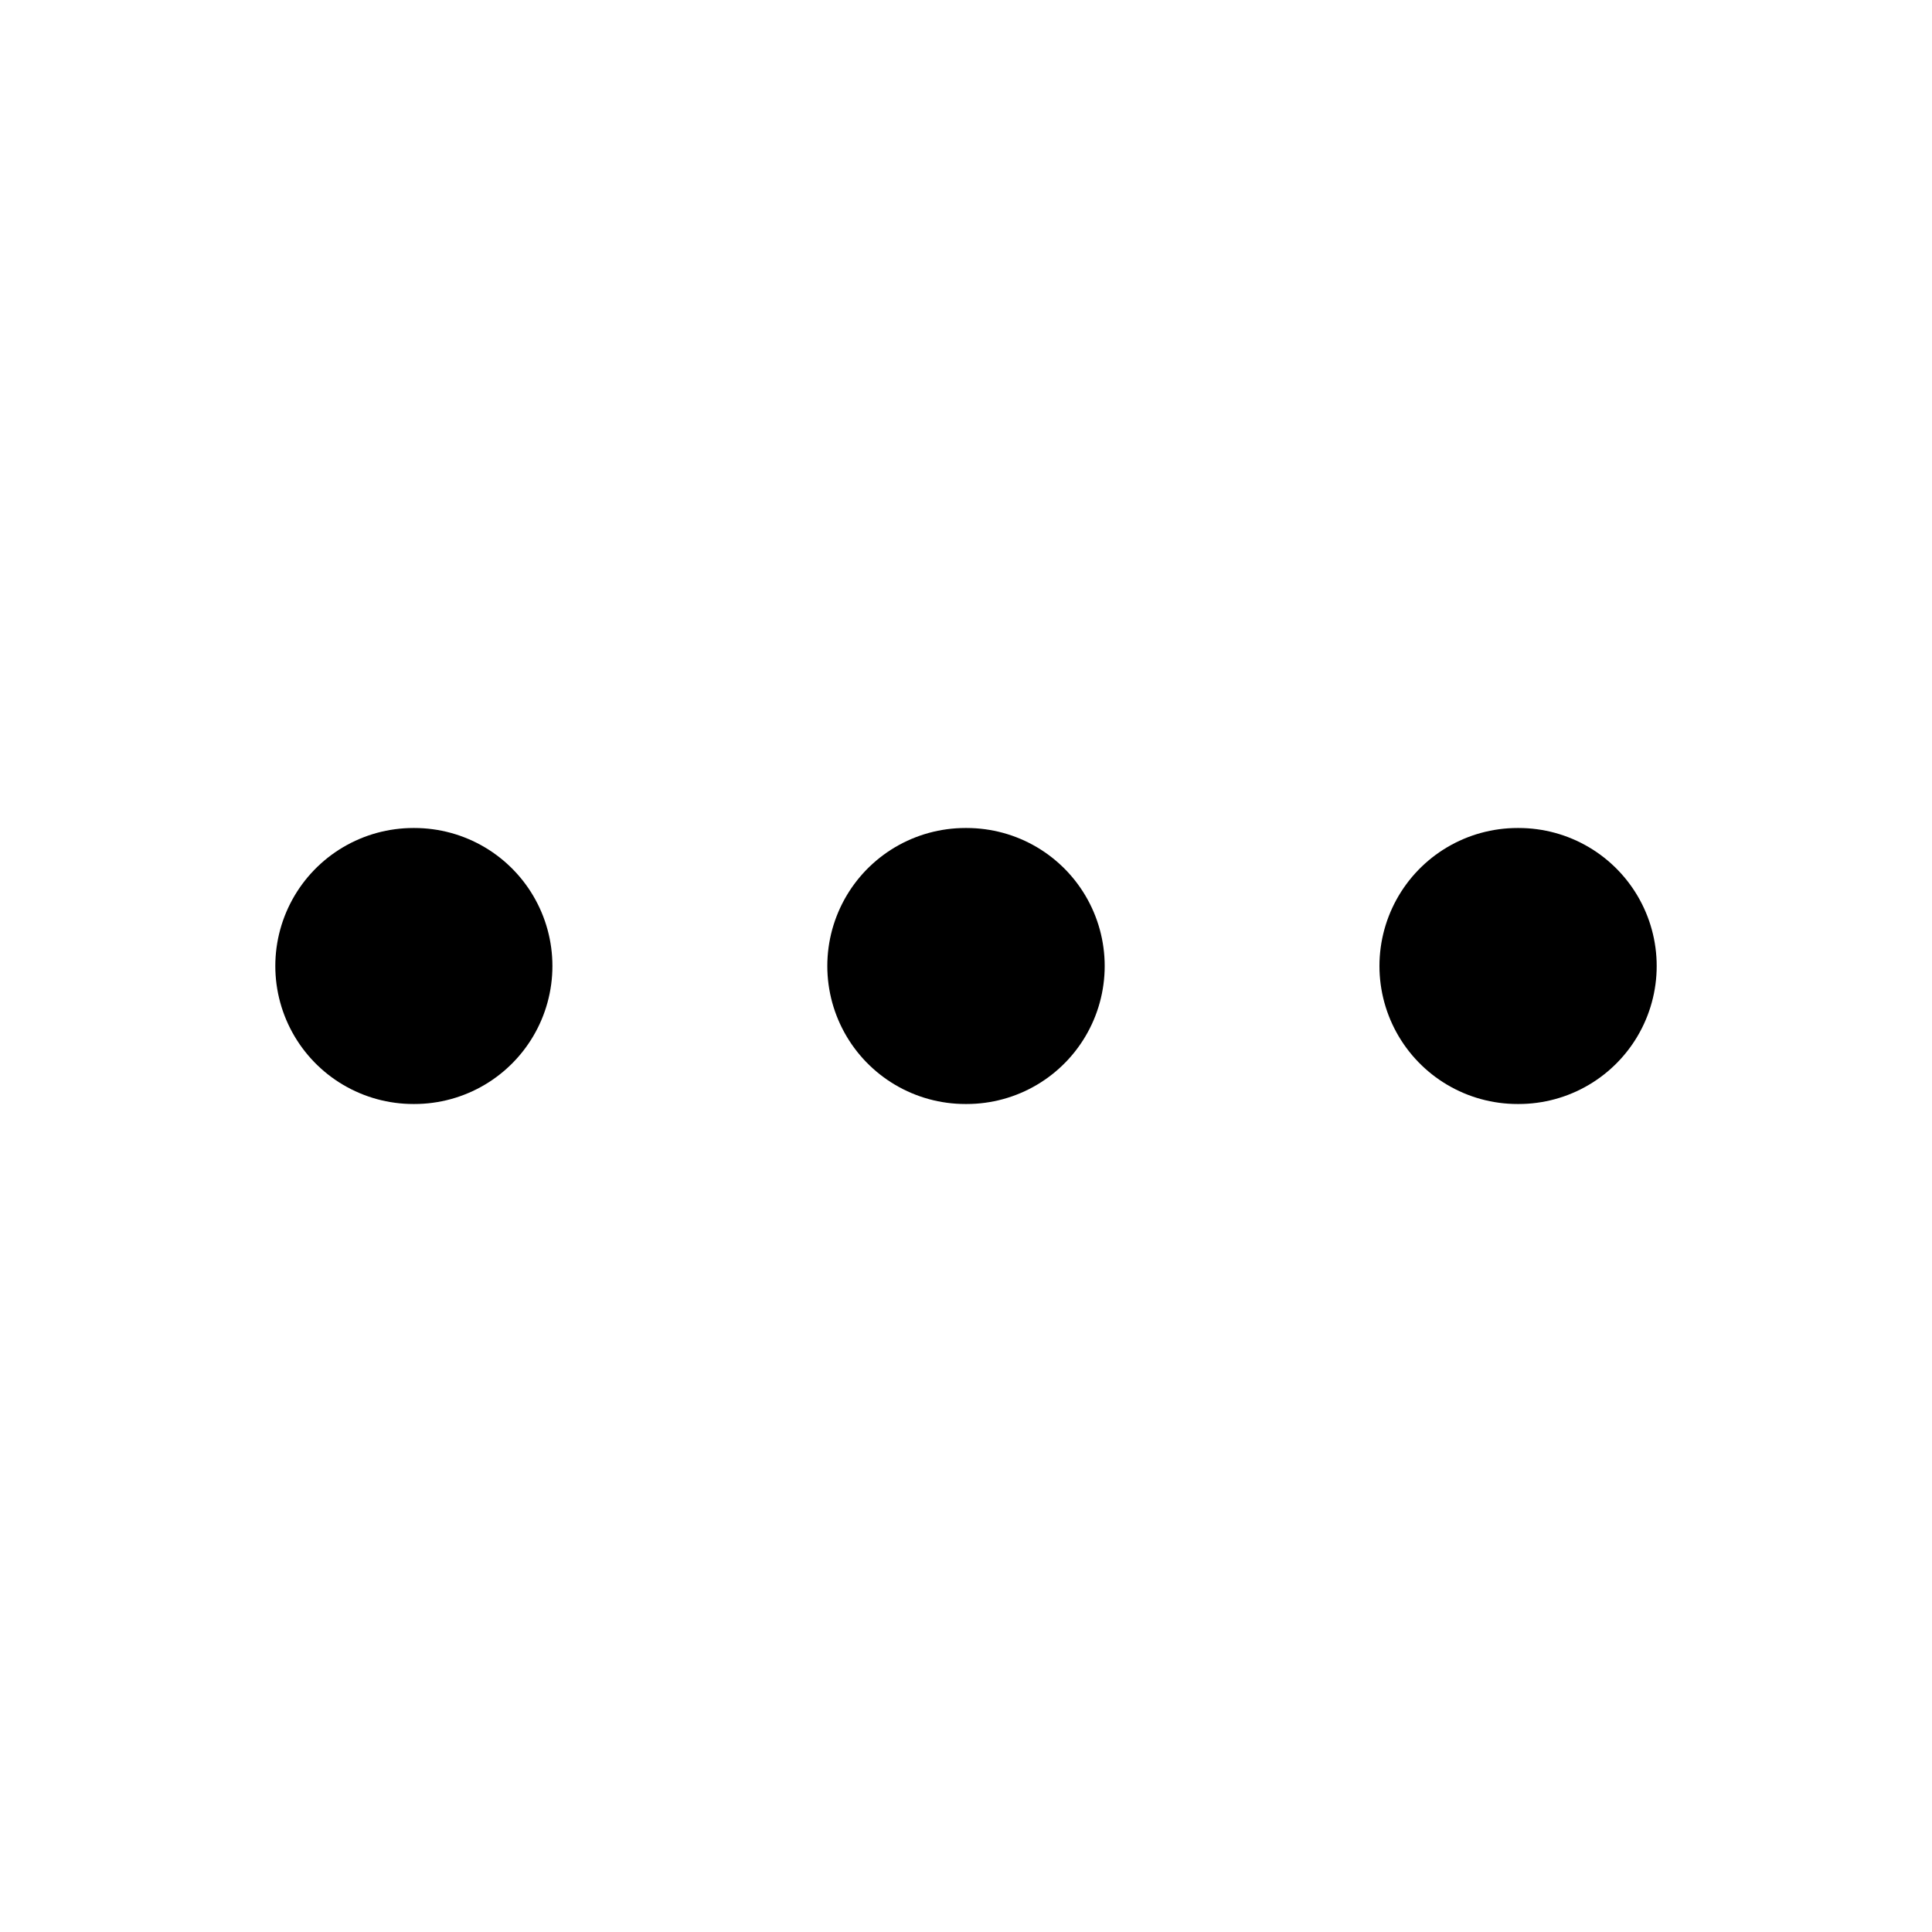
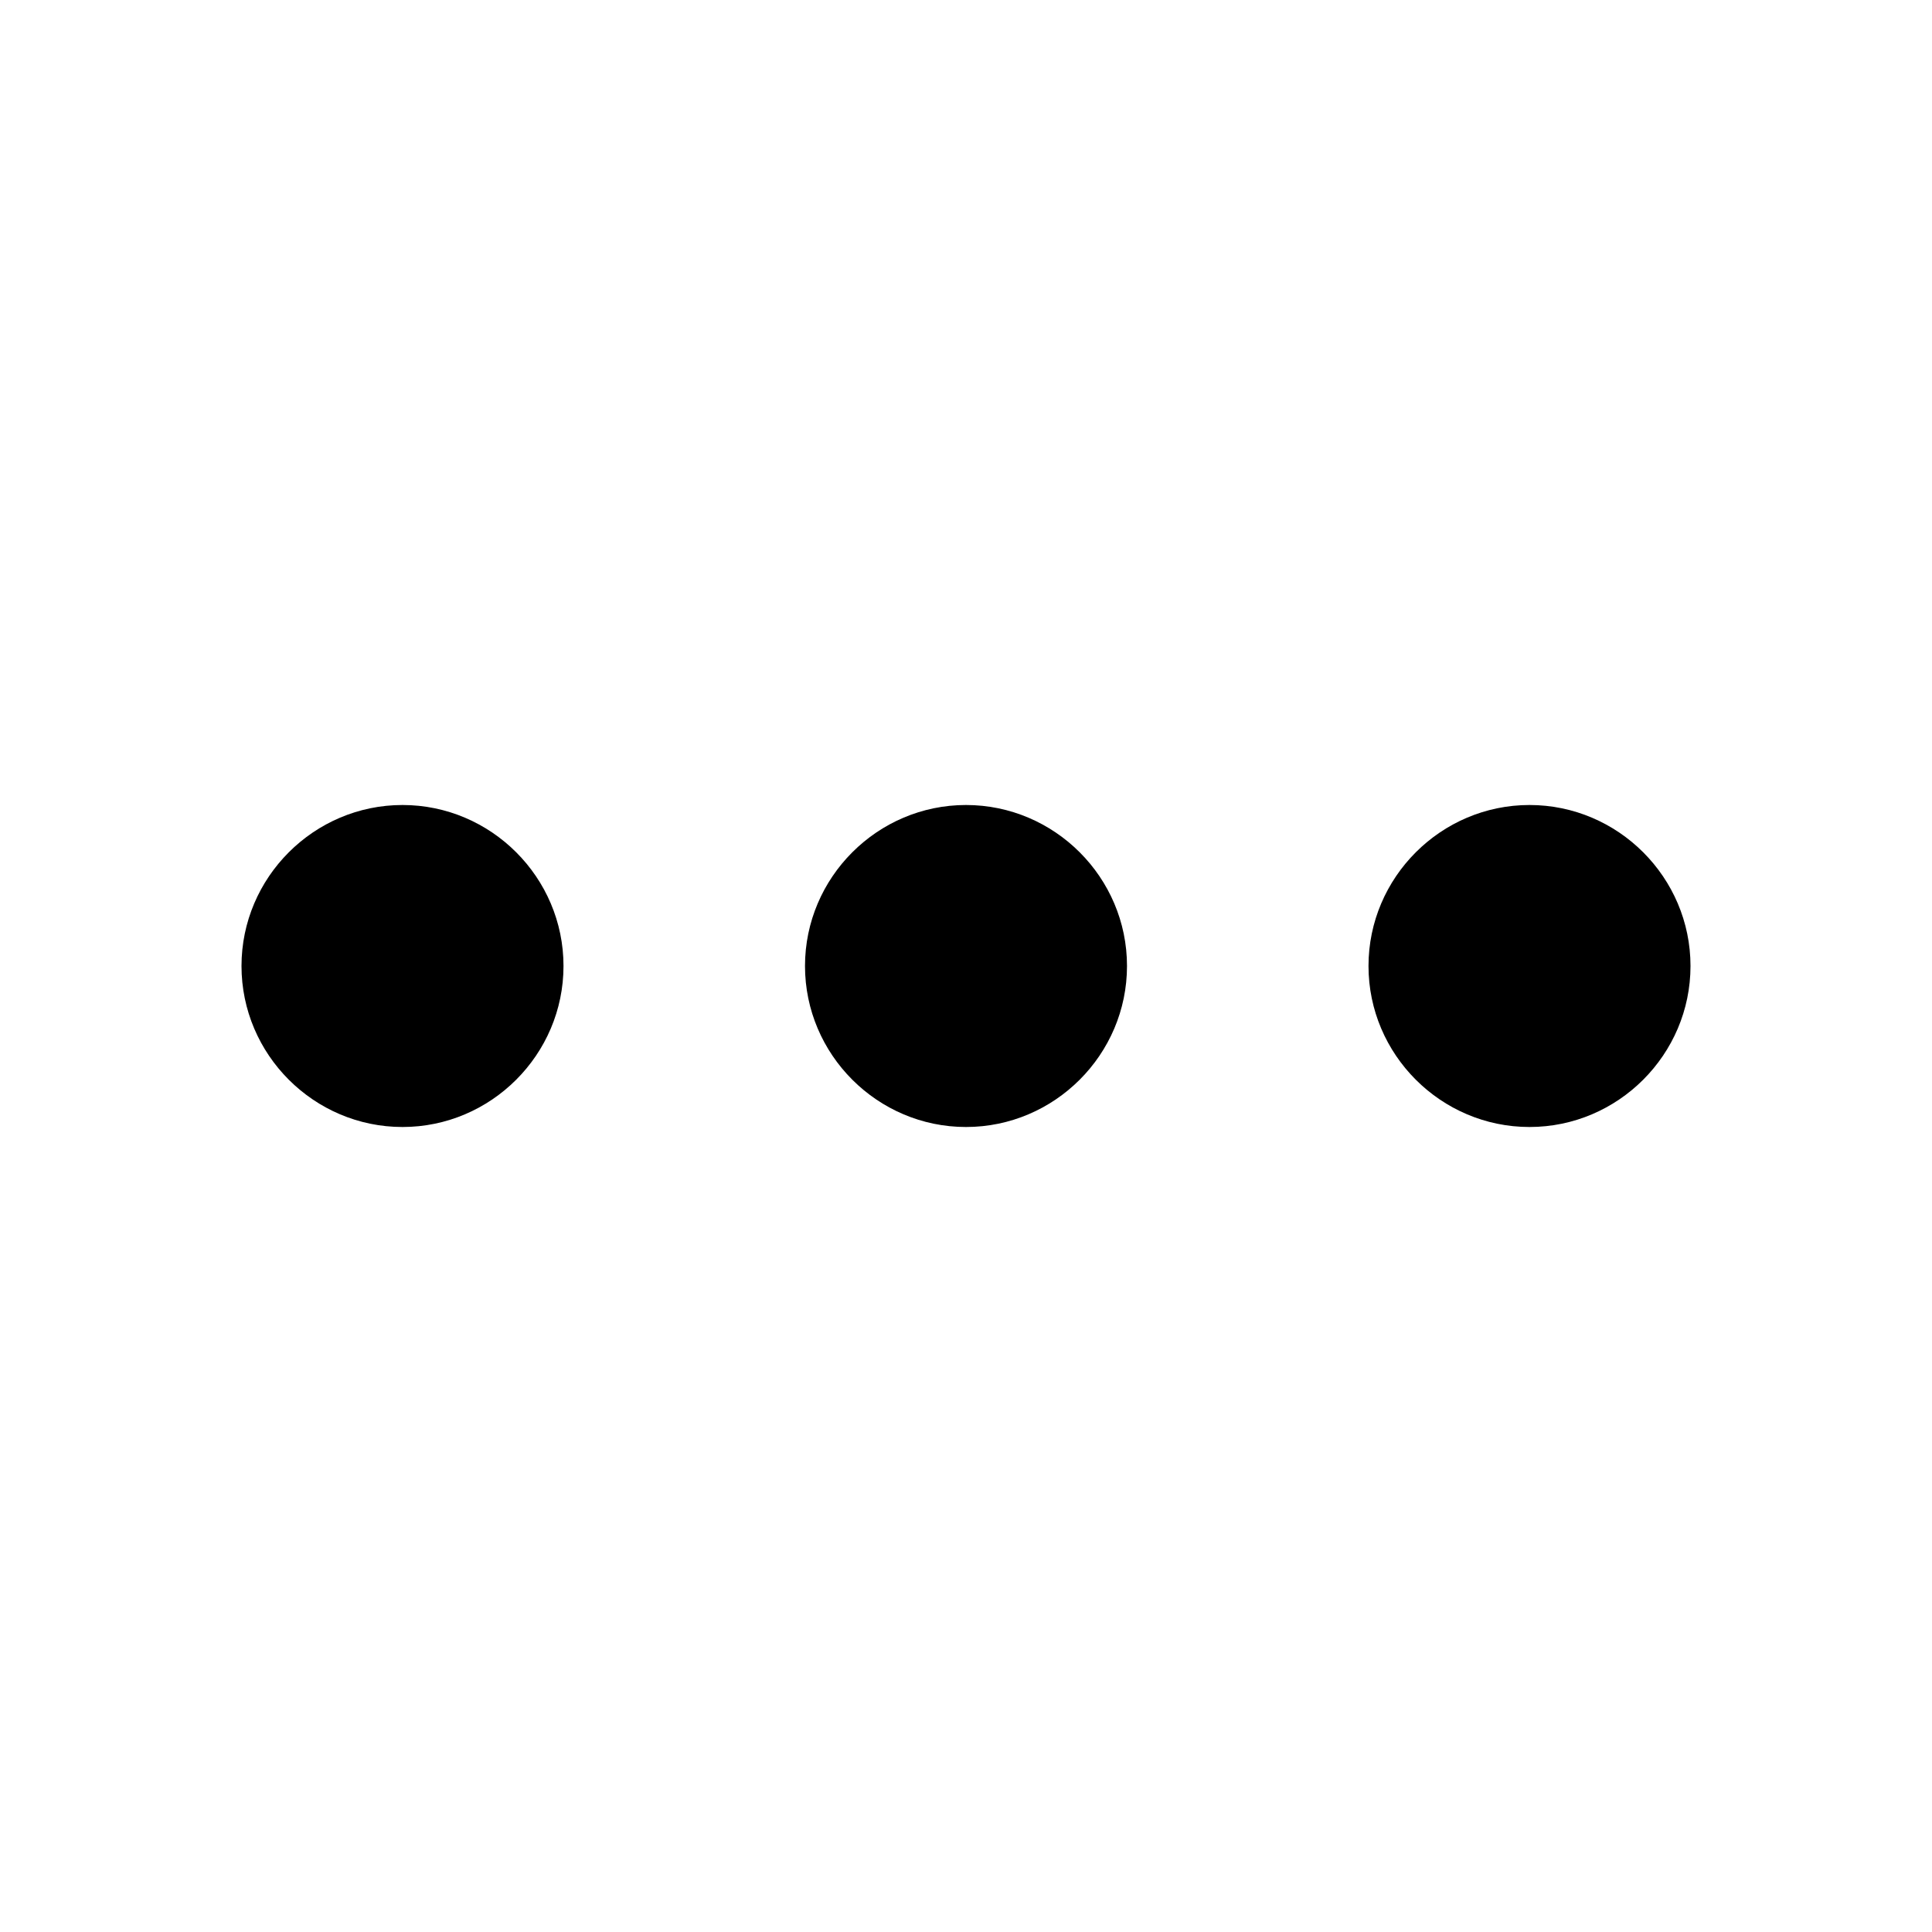
- <svg xmlns="http://www.w3.org/2000/svg" width="14" height="14" viewBox="0 0 14 14" fill="none">
-   <path d="M10.996 7H11.005" stroke="#000" stroke-width="2" stroke-linecap="round" stroke-linejoin="round" />
-   <path d="M6.995 7H7.005" stroke="#000" stroke-width="2" stroke-linecap="round" stroke-linejoin="round" />
-   <path d="M2.995 7H3.003" stroke="#000" stroke-width="2" stroke-linecap="round" stroke-linejoin="round" />
+ <svg viewBox="0 0 24 24" aria-hidden="true" class="r-4qtqp9 r-yyyyoo r-dnmrzs r-bnwqim r-lrvibr r-m6rgpd r-1xvli5t r-1hdv0qi">
+   <g>
+     <path d="M3 12c0-1.1.9-2 2-2s2 .9 2 2-.9 2-2 2-2-.9-2-2zm9 2c1.1 0 2-.9 2-2s-.9-2-2-2-2 .9-2 2 .9 2 2 2zm7 0c1.1 0 2-.9 2-2s-.9-2-2-2-2 .9-2 2 .9 2 2 2z" />
+   </g>
</svg>
